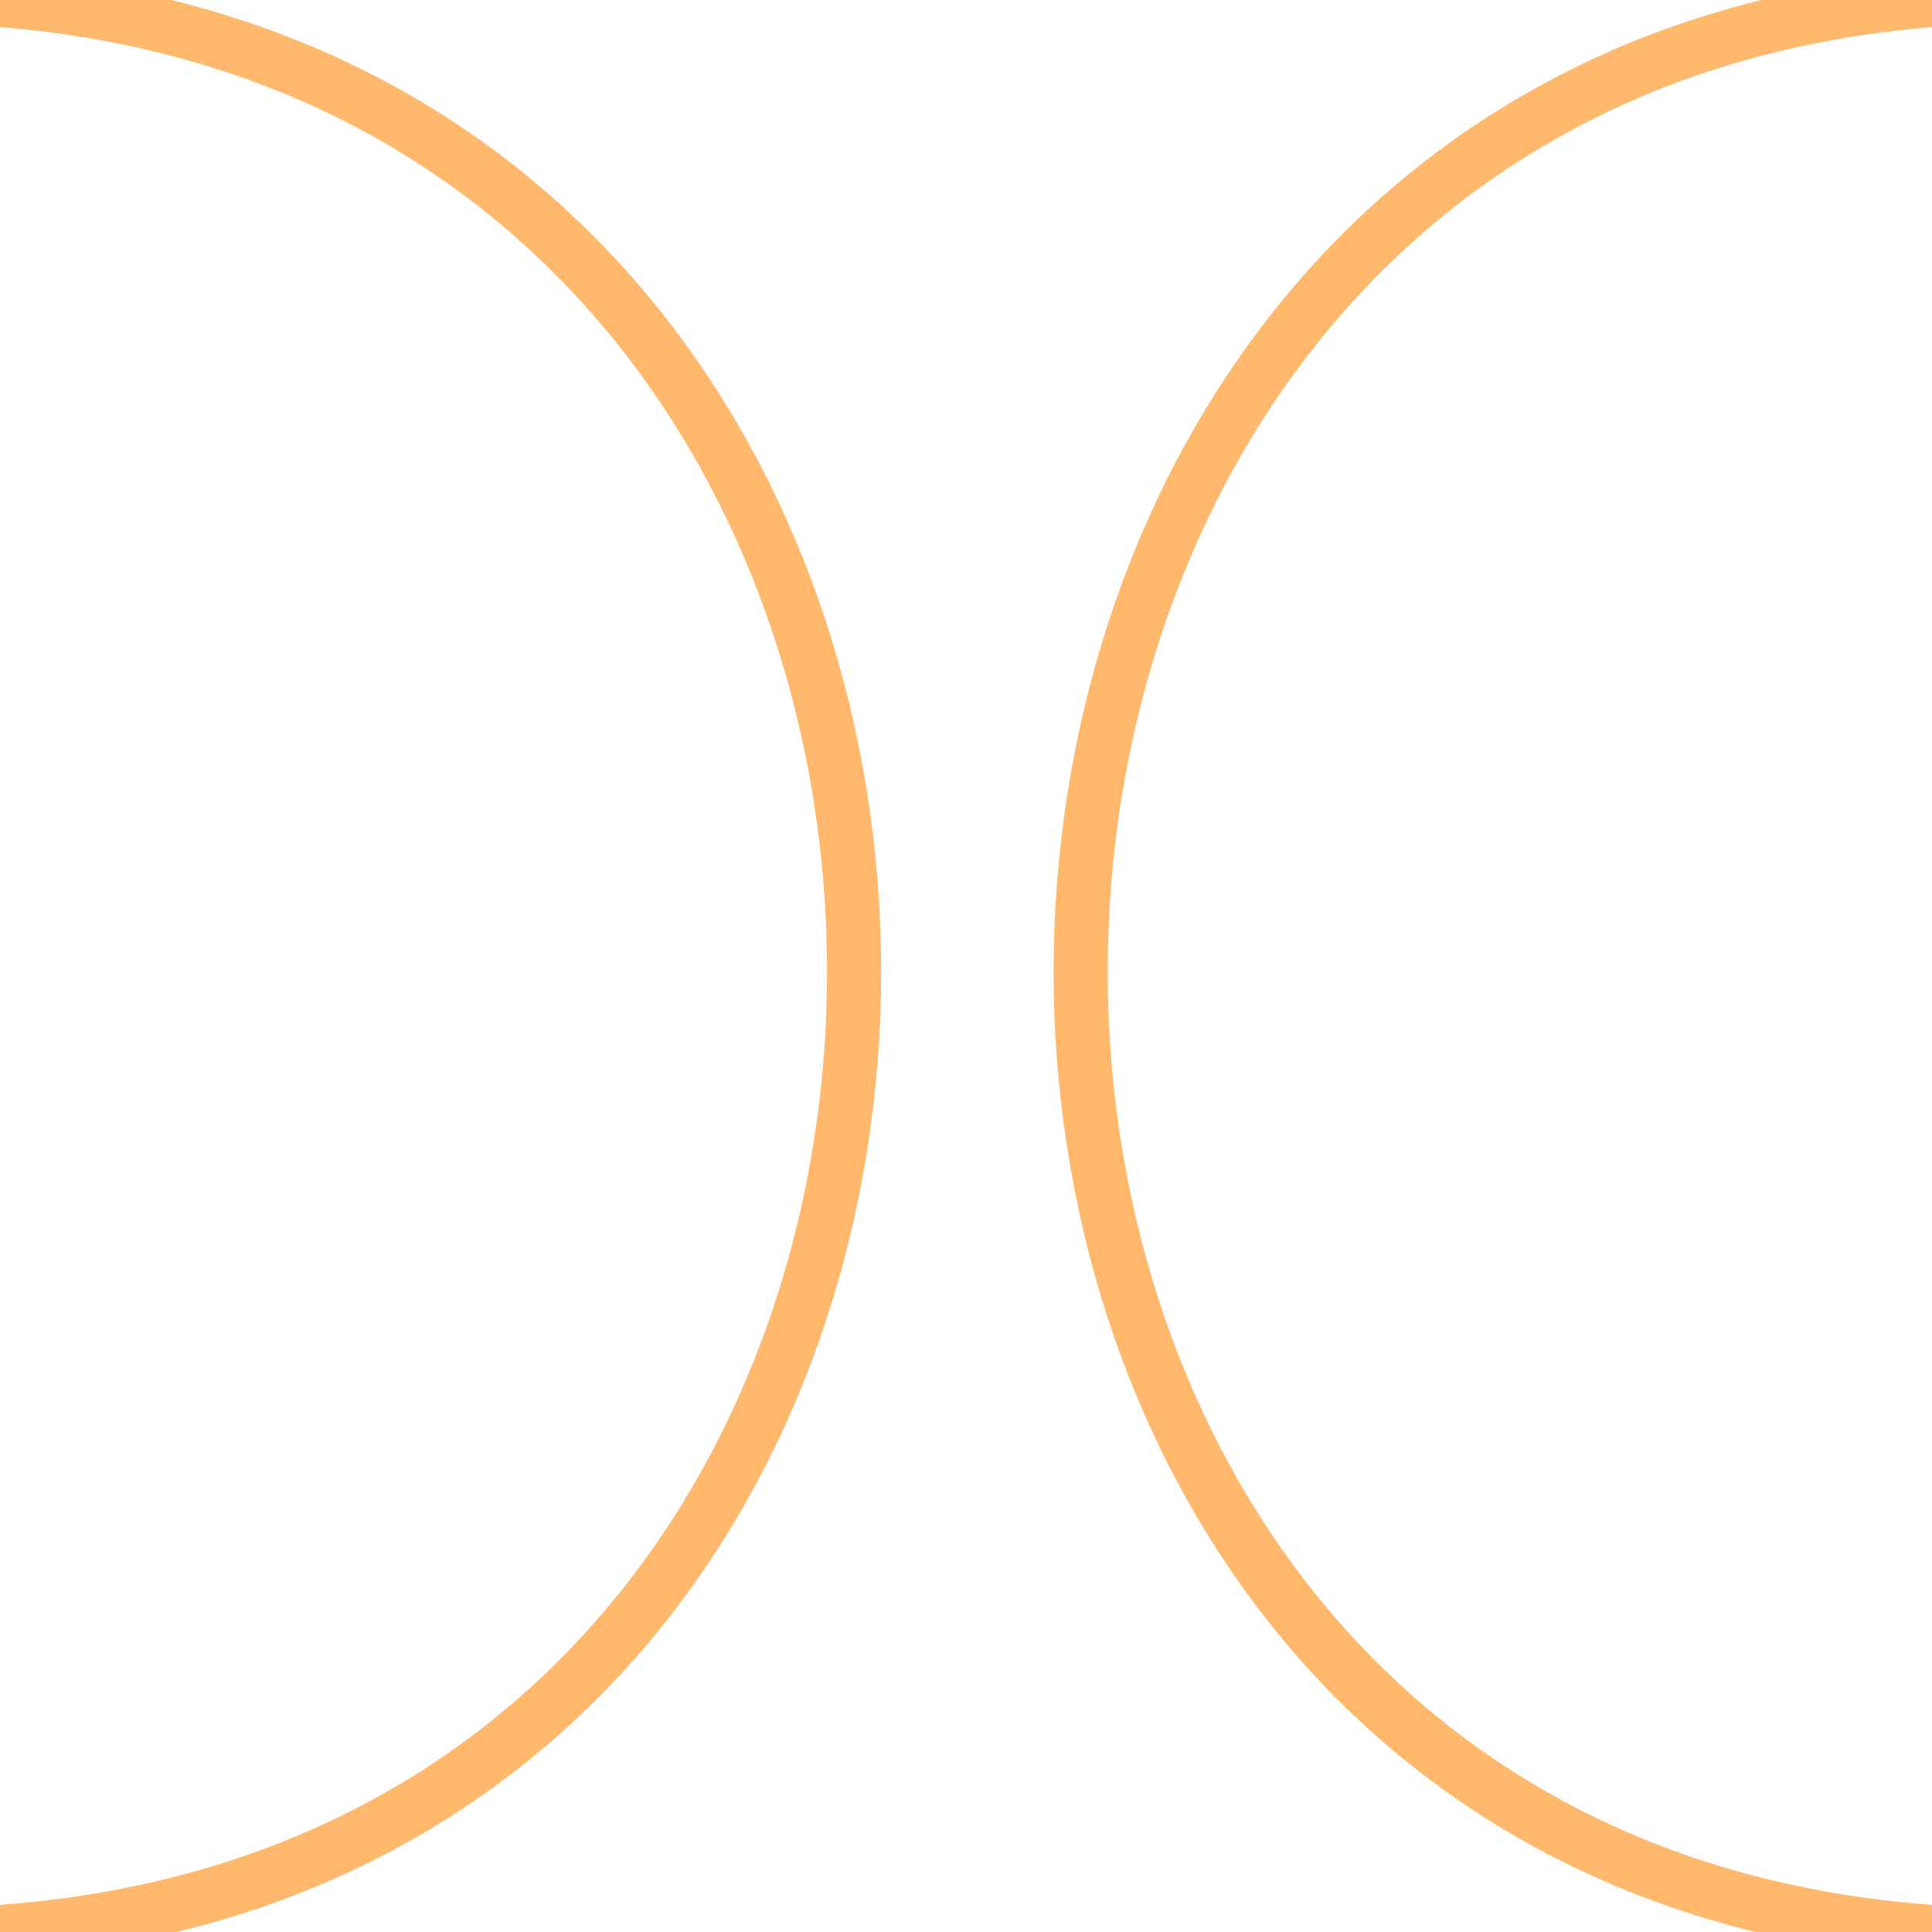
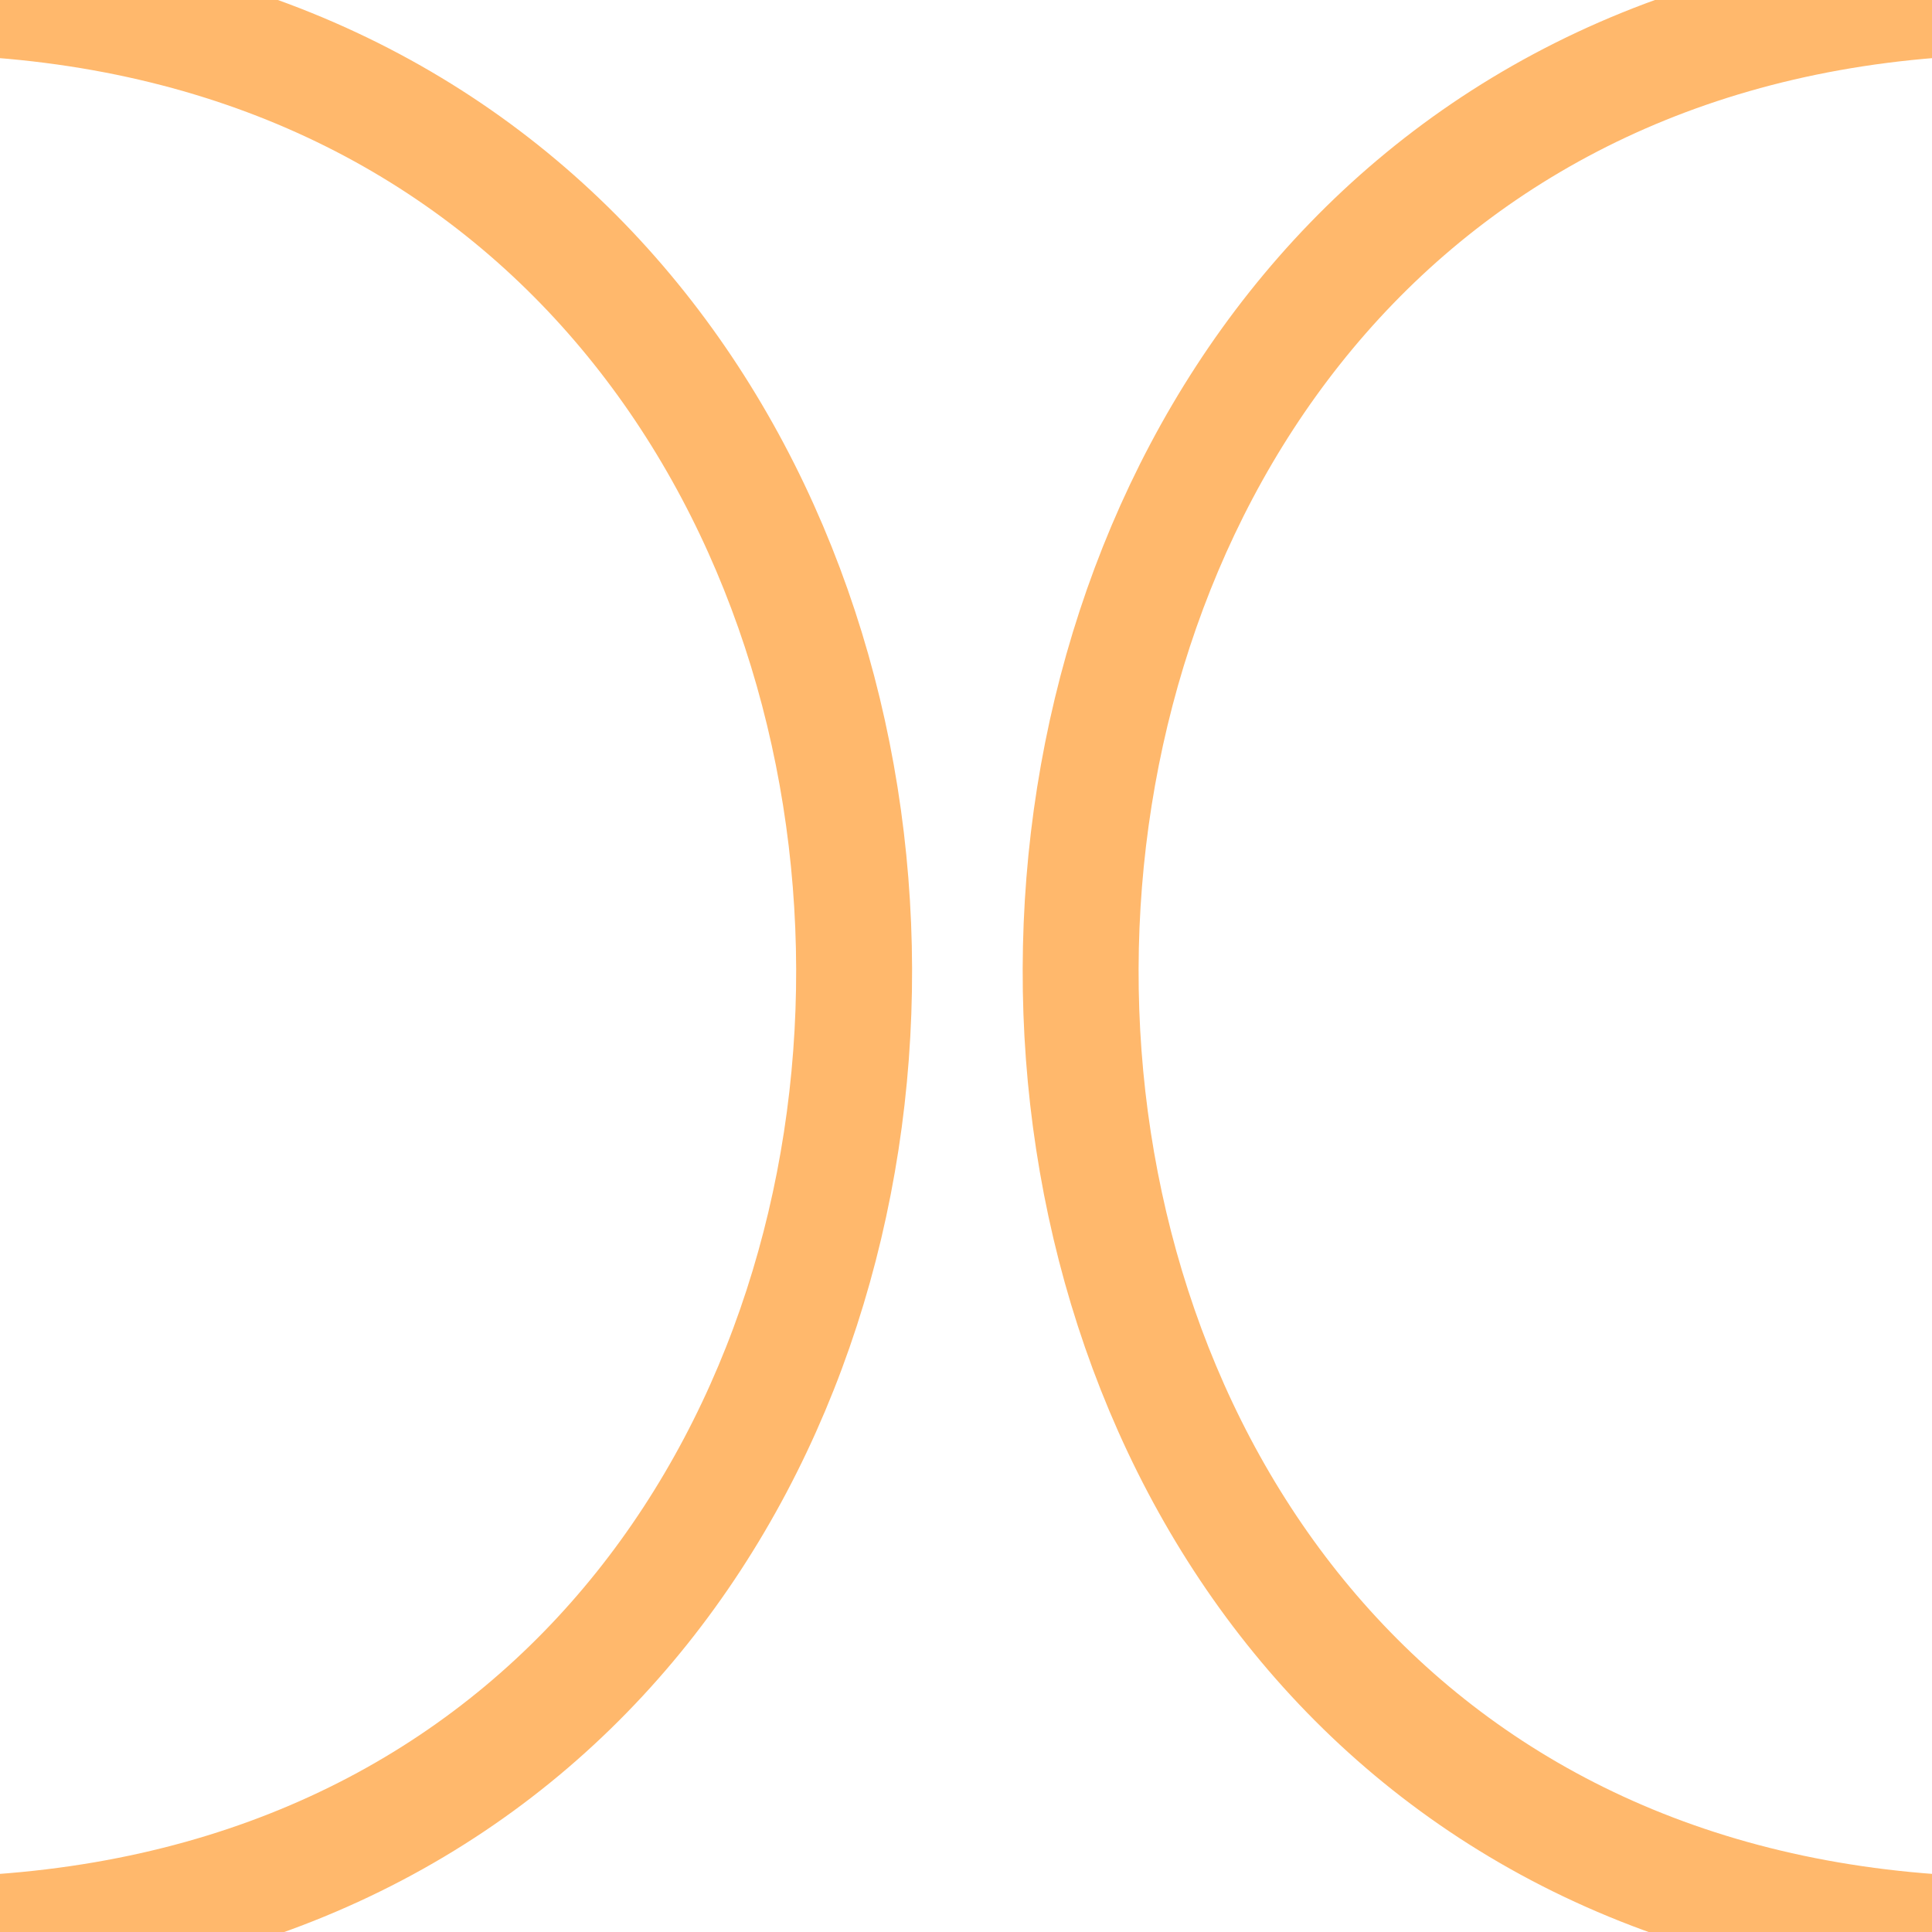
<svg xmlns="http://www.w3.org/2000/svg" xmlns:ns1="http://vectornator.io" height="100%" stroke-miterlimit="10" style="fill-rule:nonzero;clip-rule:evenodd;stroke-linecap:round;stroke-linejoin:round;" version="1.1" viewBox="0 0 500 500" width="100%" xml:space="preserve">
  <defs />
  <clipPath id="ArtboardFrame">
    <rect height="500" width="500" x="0" y="0" />
  </clipPath>
  <g clip-path="url(#ArtboardFrame)" id="Layer-1" ns1:layerName="Layer 1">
-     <path d="M500 500C204.948 478.769 207.504 23.073 500 0" fill="none" opacity="1" stroke="#ffb86c" stroke-linecap="round" stroke-linejoin="round" stroke-width="14" />
+     <path d="M500 500C204.948 478.769 207.504 23.073 500 0" fill="none" opacity="1" stroke="#ffb86c" stroke-linecap="round" stroke-linejoin="round" stroke-width="30" />
  </g>
  <g clip-path="url(#ArtboardFrame)" id="Layer-2" ns1:layerName="Layer 2">
-     <path d="M1.00573e-13 500C296.011 478.769 293.448 23.073-1.268e-13 5.68434e-14" fill="none" opacity="1" stroke="#ffb86c" stroke-linecap="round" stroke-linejoin="round" stroke-width="14" />
+     <path d="M1.00573e-13 500C296.011 478.769 293.448 23.073-1.268e-13 5.68434e-14" fill="none" opacity="1" stroke="#ffb86c" stroke-linecap="round" stroke-linejoin="round" stroke-width="30" />
  </g>
</svg>
